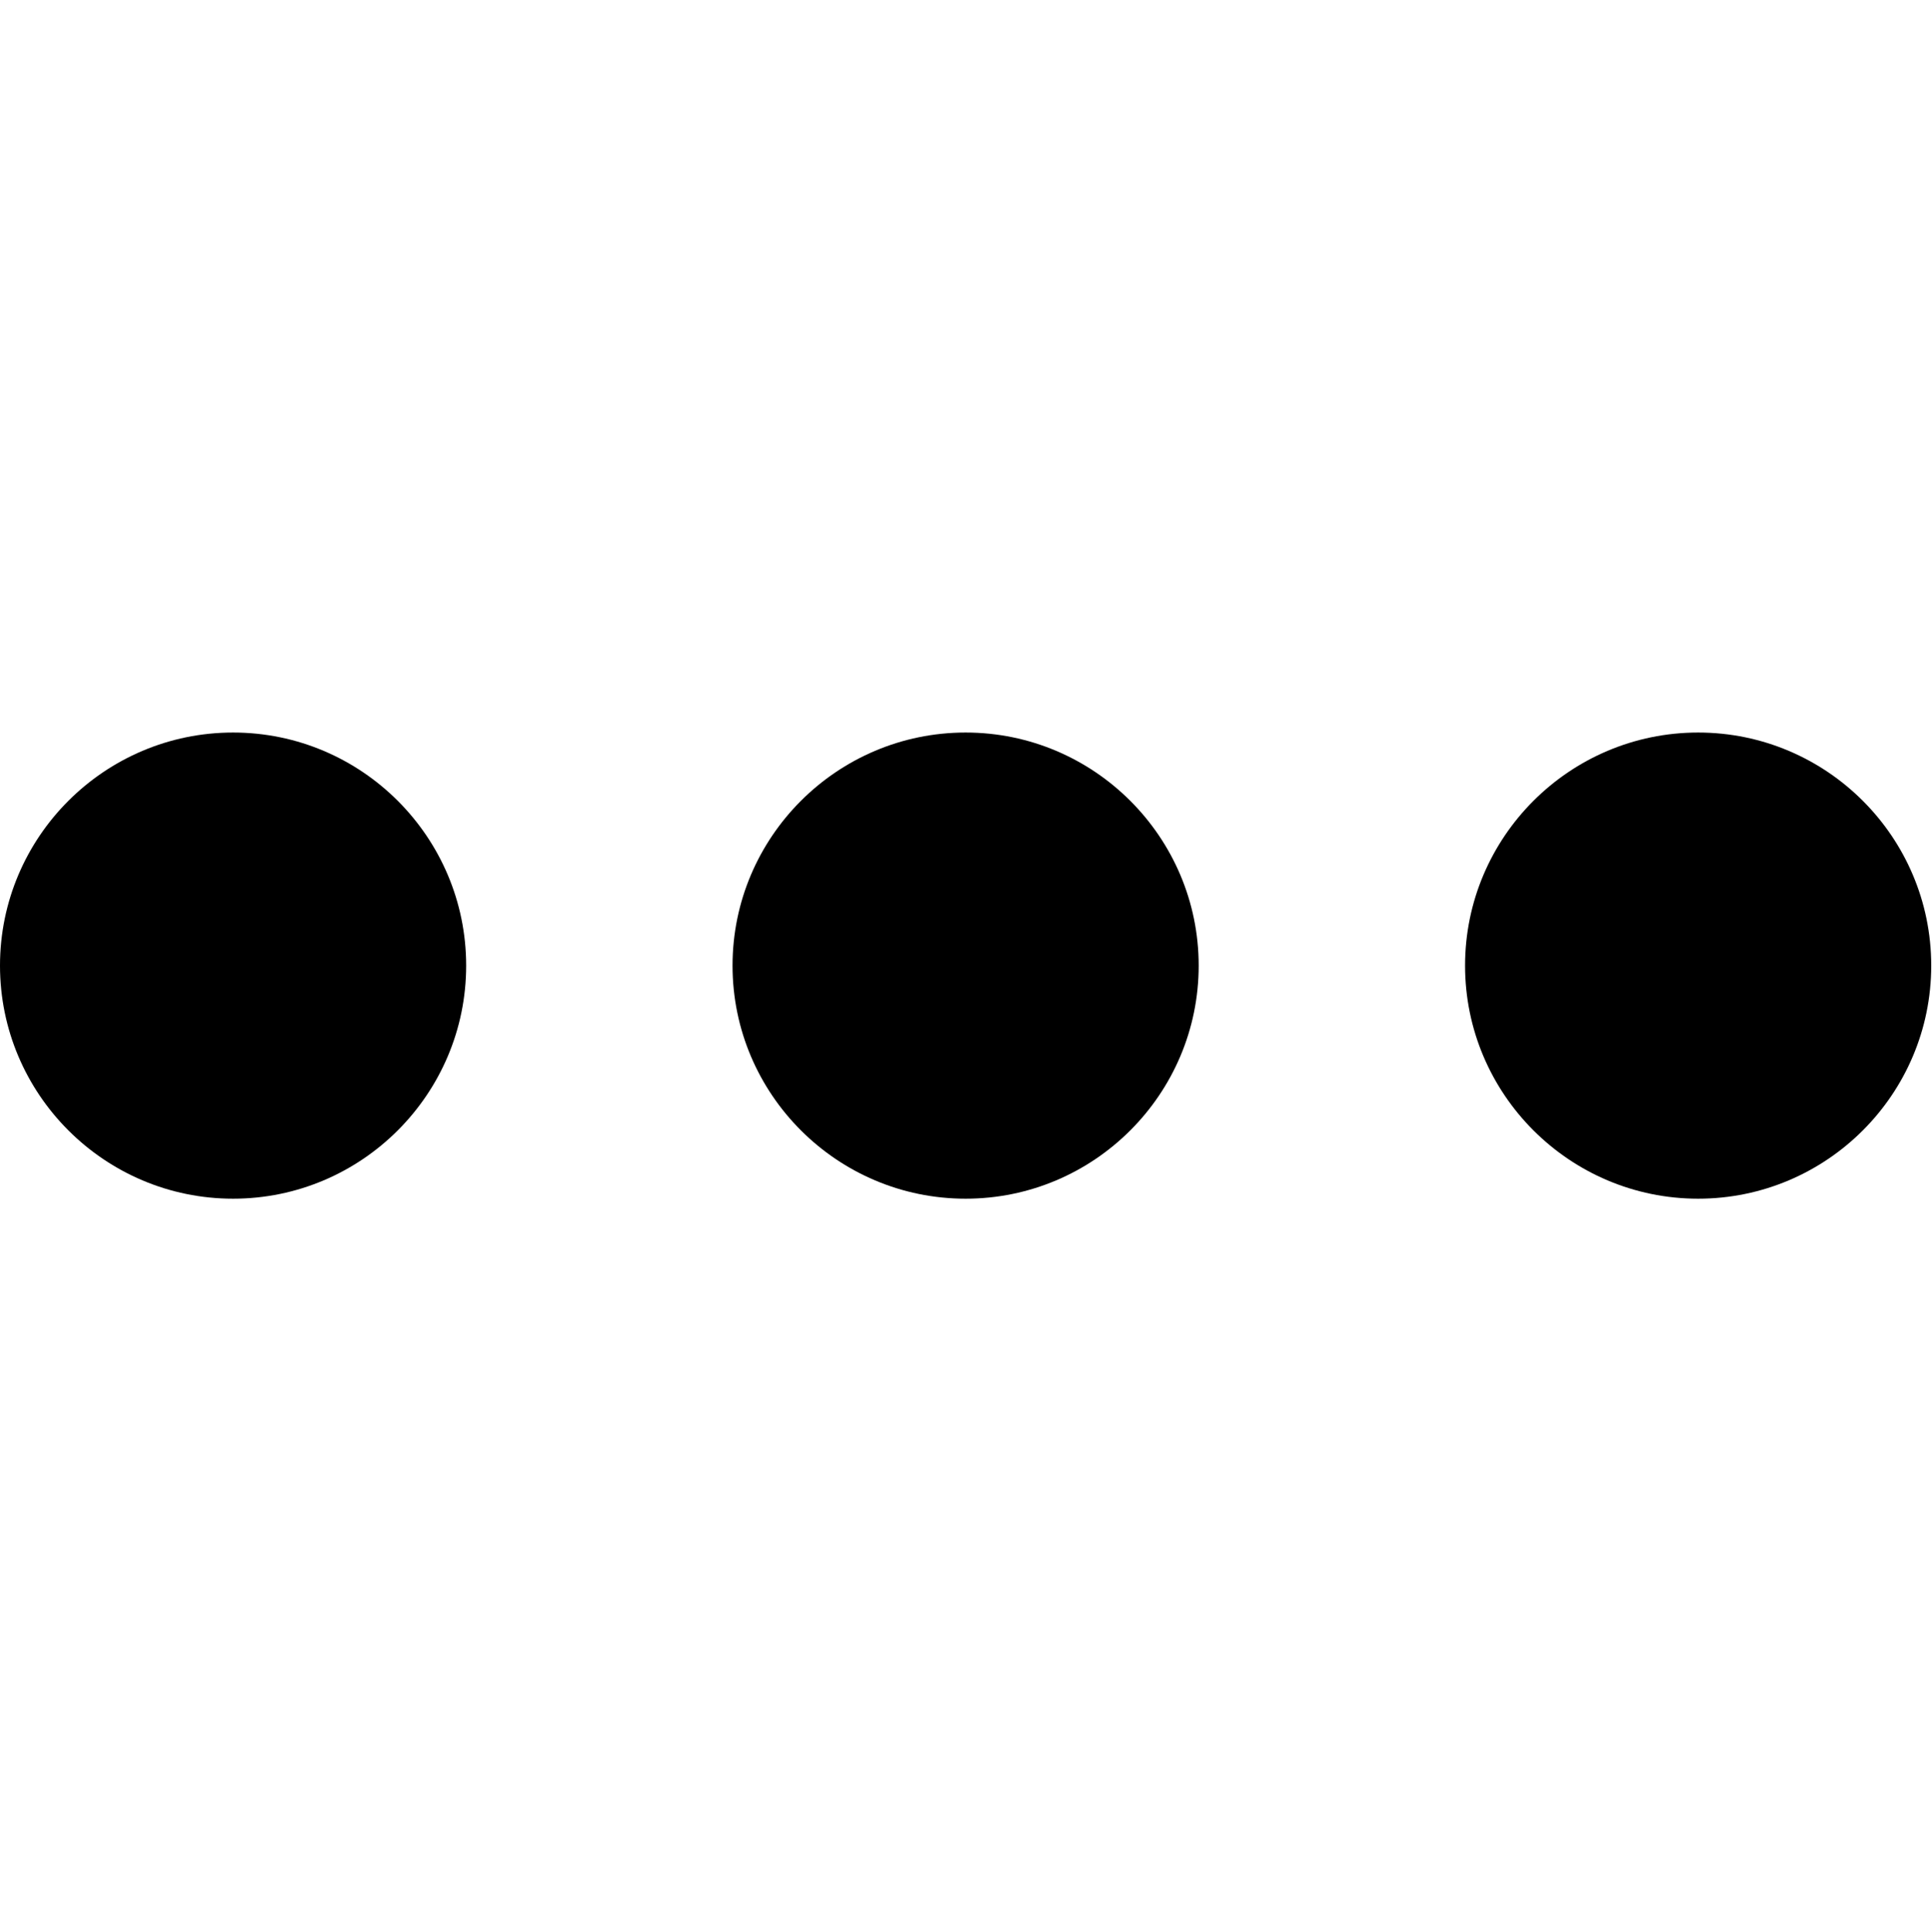
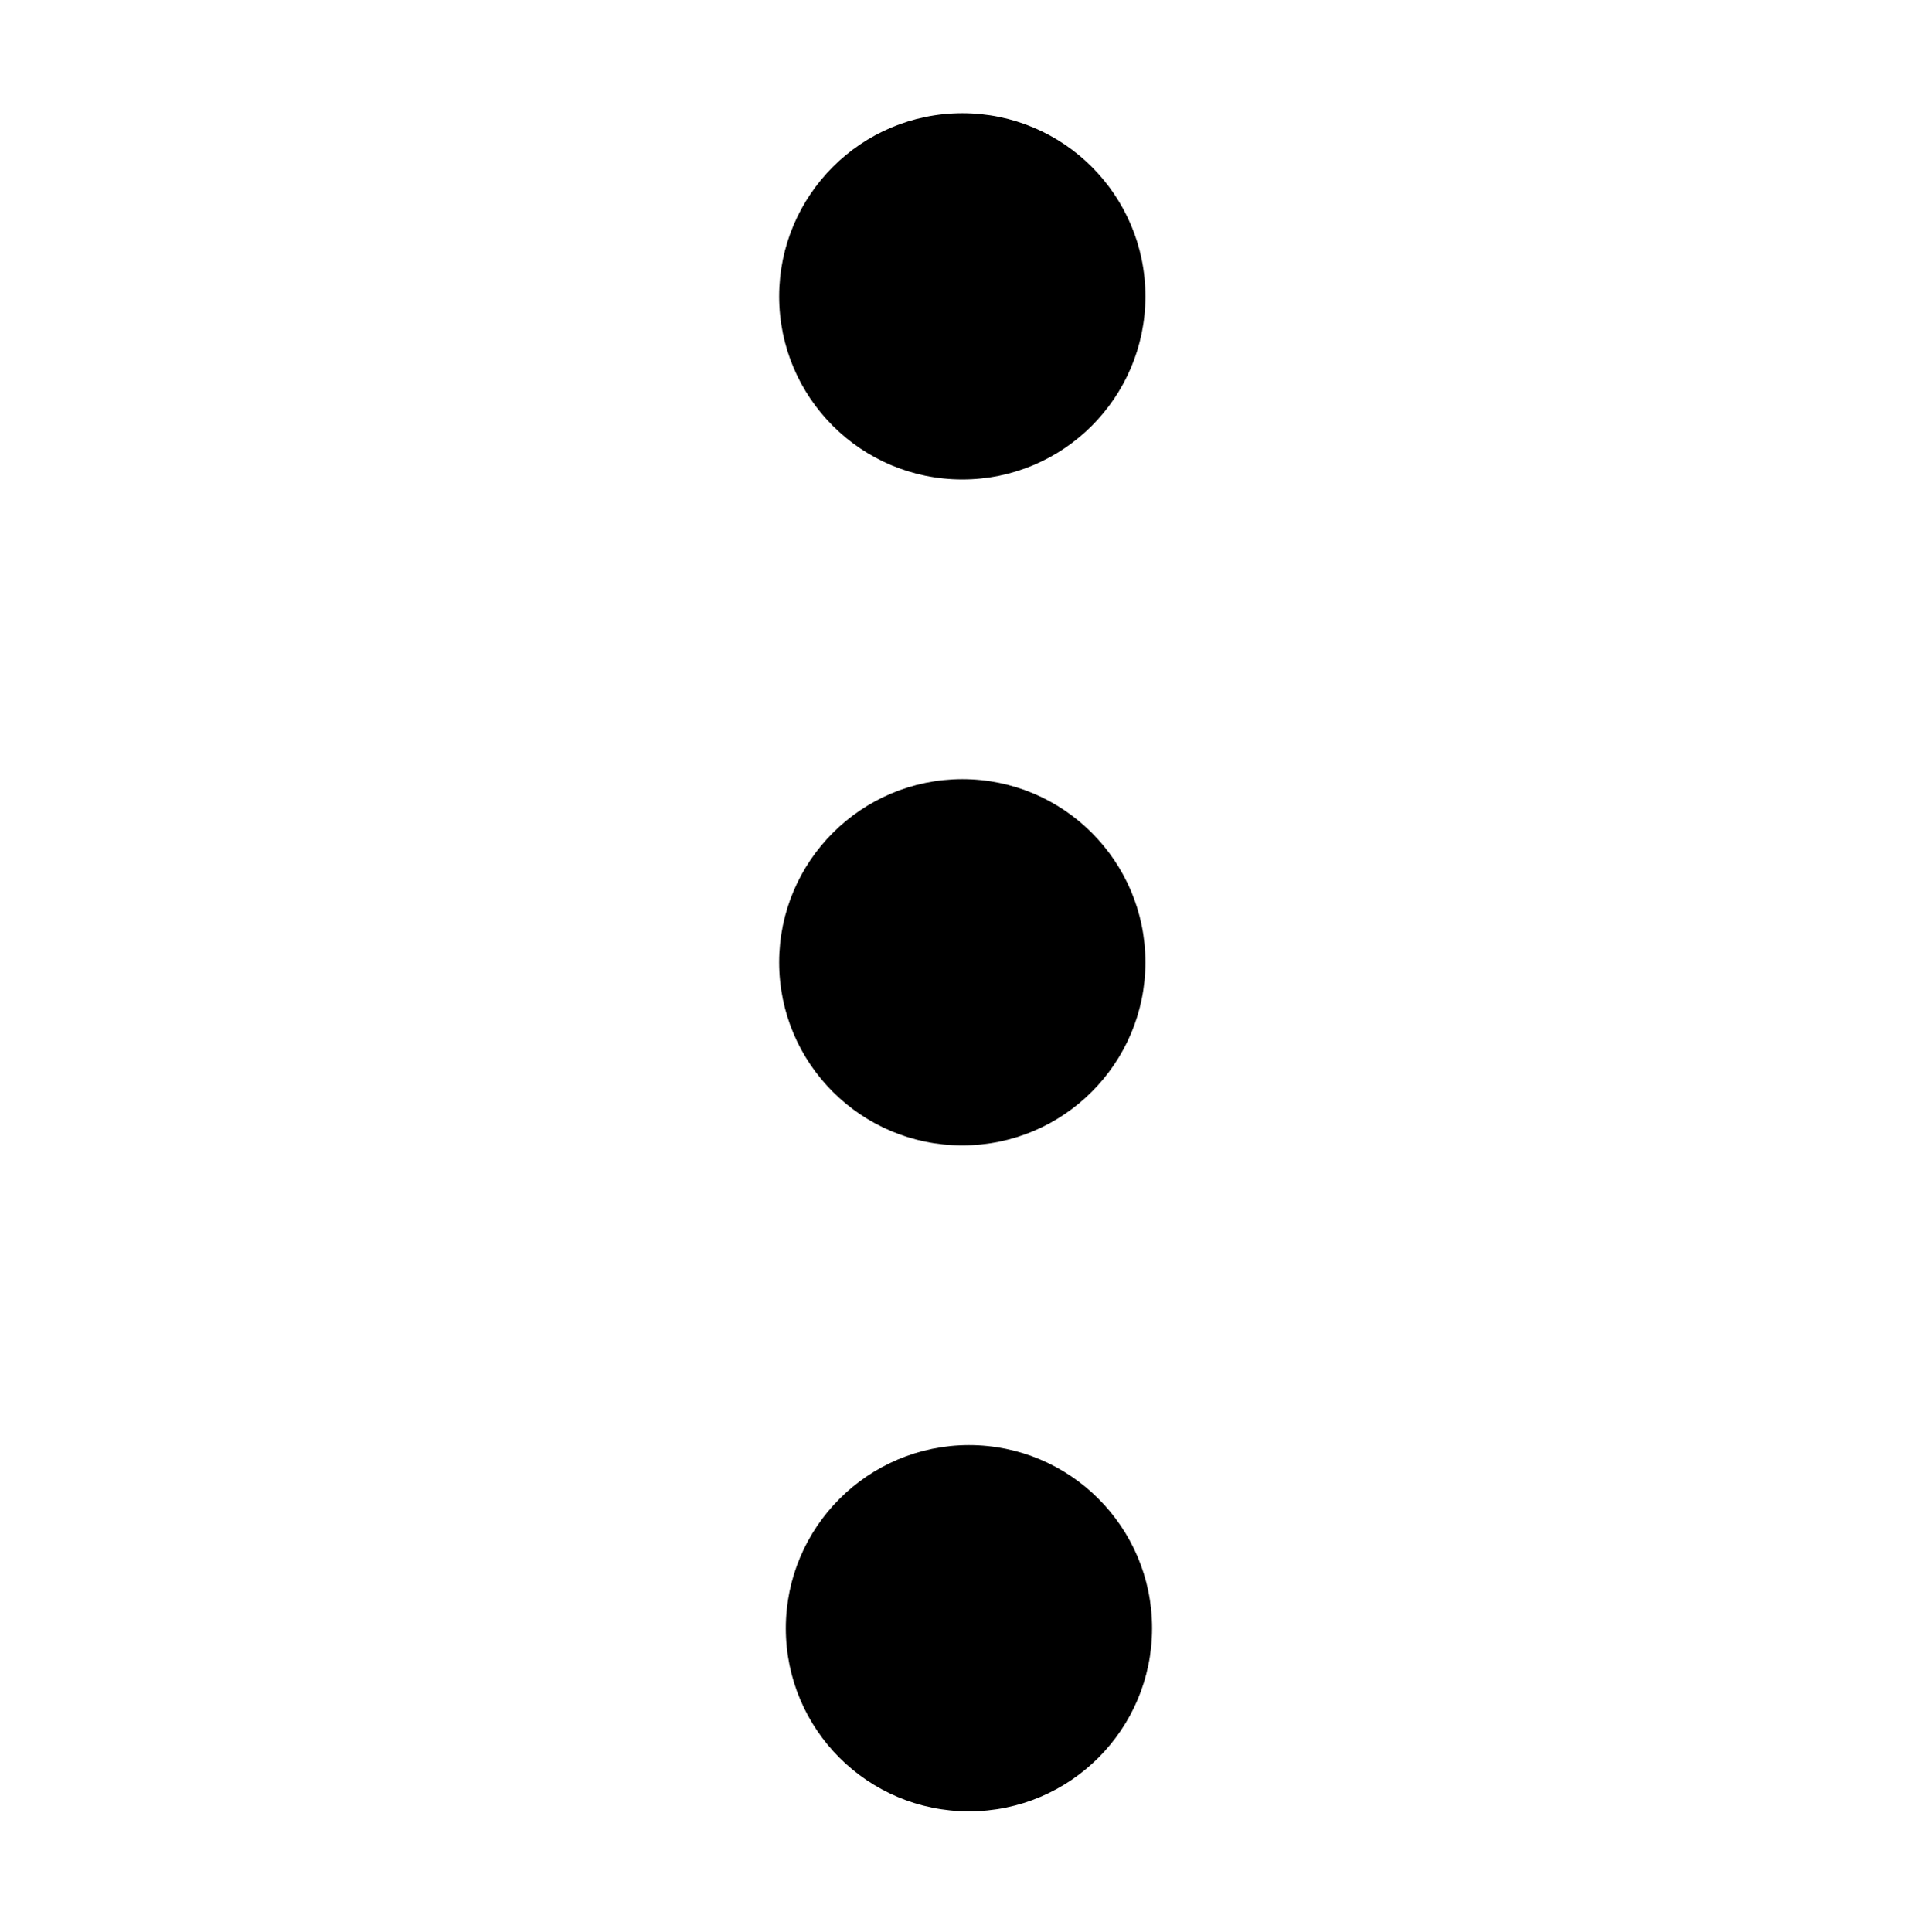
- <svg xmlns="http://www.w3.org/2000/svg" version="1.1" id="Layer_1" x="0px" y="0px" viewBox="0 0 290 290" style="enable-background:new 0 0 290 290;" xml:space="preserve">
-   <g>
-     <path d="M255,110c-19.299,0-35,15.701-35,35s15.701,35,35,35s35-15.701,35-35S274.299,110,255,110z" />
-     <path d="M35,110c-19.299,0-35,15.701-35,35s15.701,35,35,35s35-15.701,35-35S54.299,110,35,110z" />
-     <path d="M145,110c-19.299,0-35,15.701-35,35s15.701,35,35,35s35-15.701,35-35S164.299,110,145,110z" />
+ <svg xmlns="http://www.w3.org/2000/svg" id="Layer_1" viewBox="0 0 290 290">
+   <defs>
+     <style>.cls-1{fill:none;}</style>
+   </defs>
+   <rect id="backgroundrect" class="cls-1" width="290" height="290" />
+   <g id="svg_1">
+     <path id="svg_2" d="M117,44.5A27.5,27.5,0,1,0,144.51,17,27.53,27.53,0,0,0,117,44.5Z" />
+     <path id="svg_3" d="M118,244.5a27.5,27.5,0,1,0,27.5-27.5A27.54,27.54,0,0,0,118,244.5Z" />
+     <path id="svg_4" d="M117,144.5A27.5,27.5,0,1,0,144.5,117,27.53,27.53,0,0,0,117,144.5Z" />
  </g>
-   <g>
- </g>
-   <g>
- </g>
-   <g>
- </g>
-   <g>
- </g>
-   <g>
- </g>
-   <g>
- </g>
-   <g>
- </g>
-   <g>
- </g>
-   <g>
- </g>
-   <g>
- </g>
-   <g>
- </g>
-   <g>
- </g>
-   <g>
- </g>
-   <g>
- </g>
-   <g>
- </g>
</svg>
